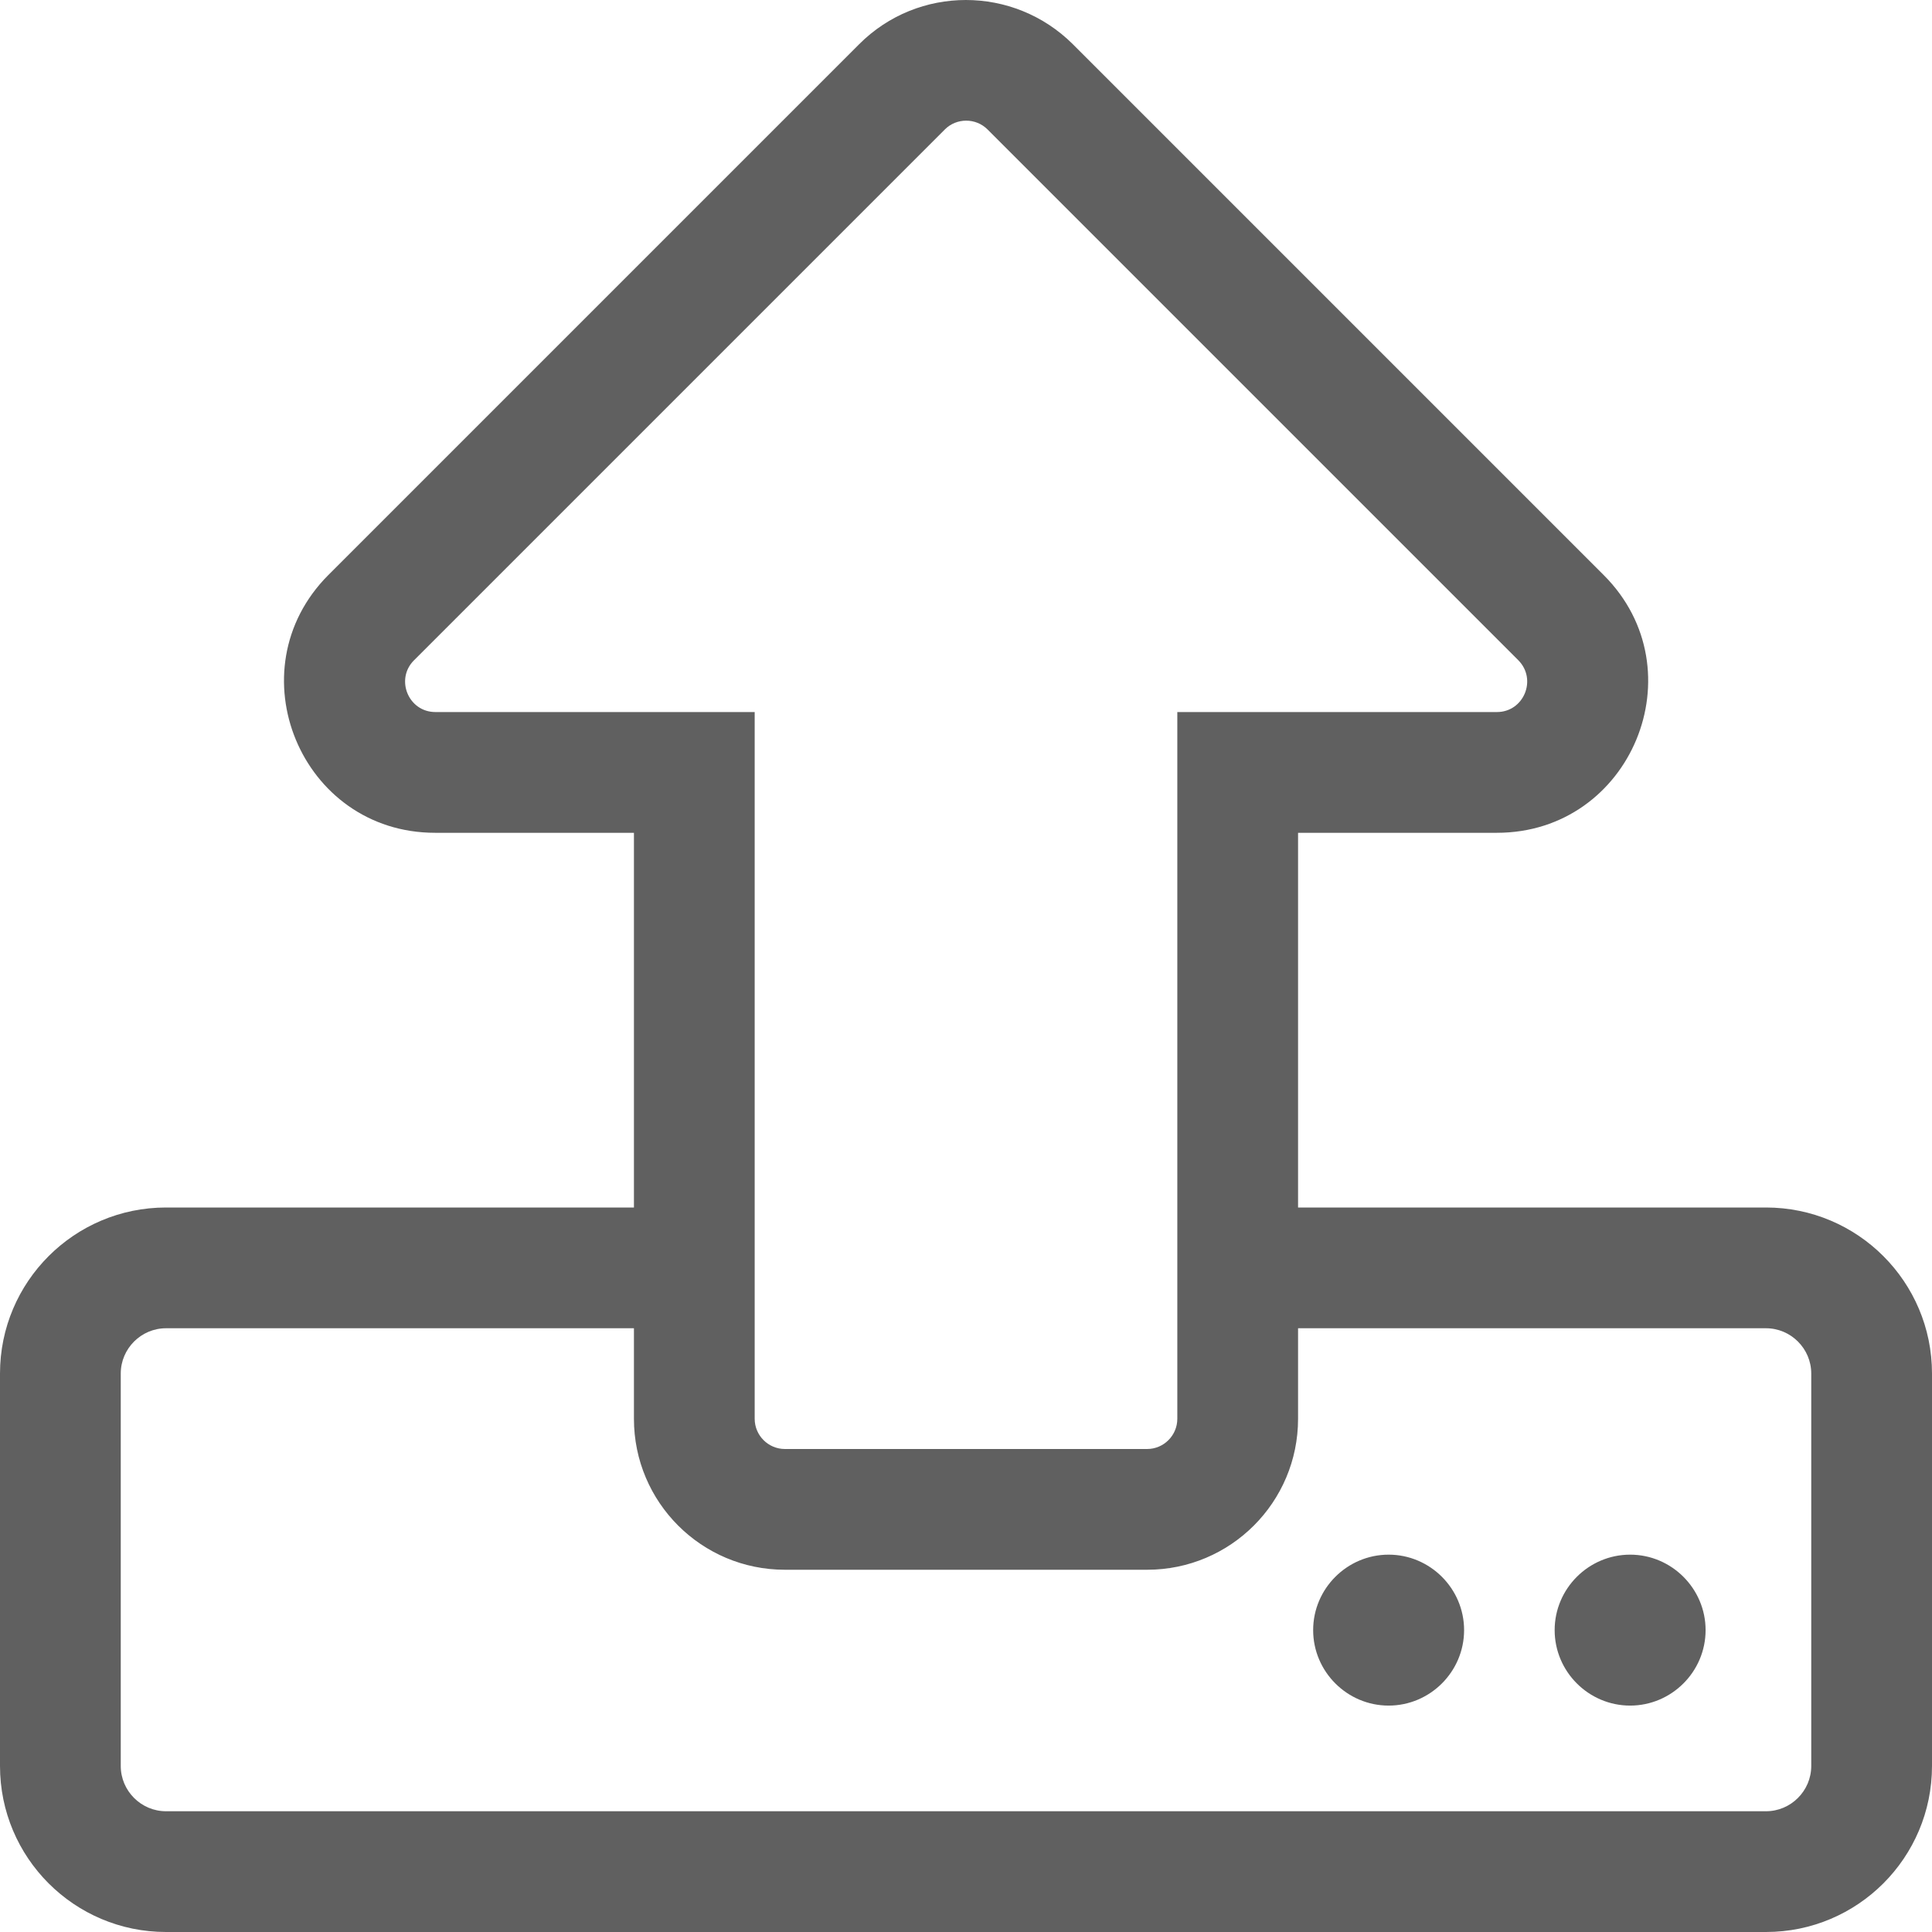
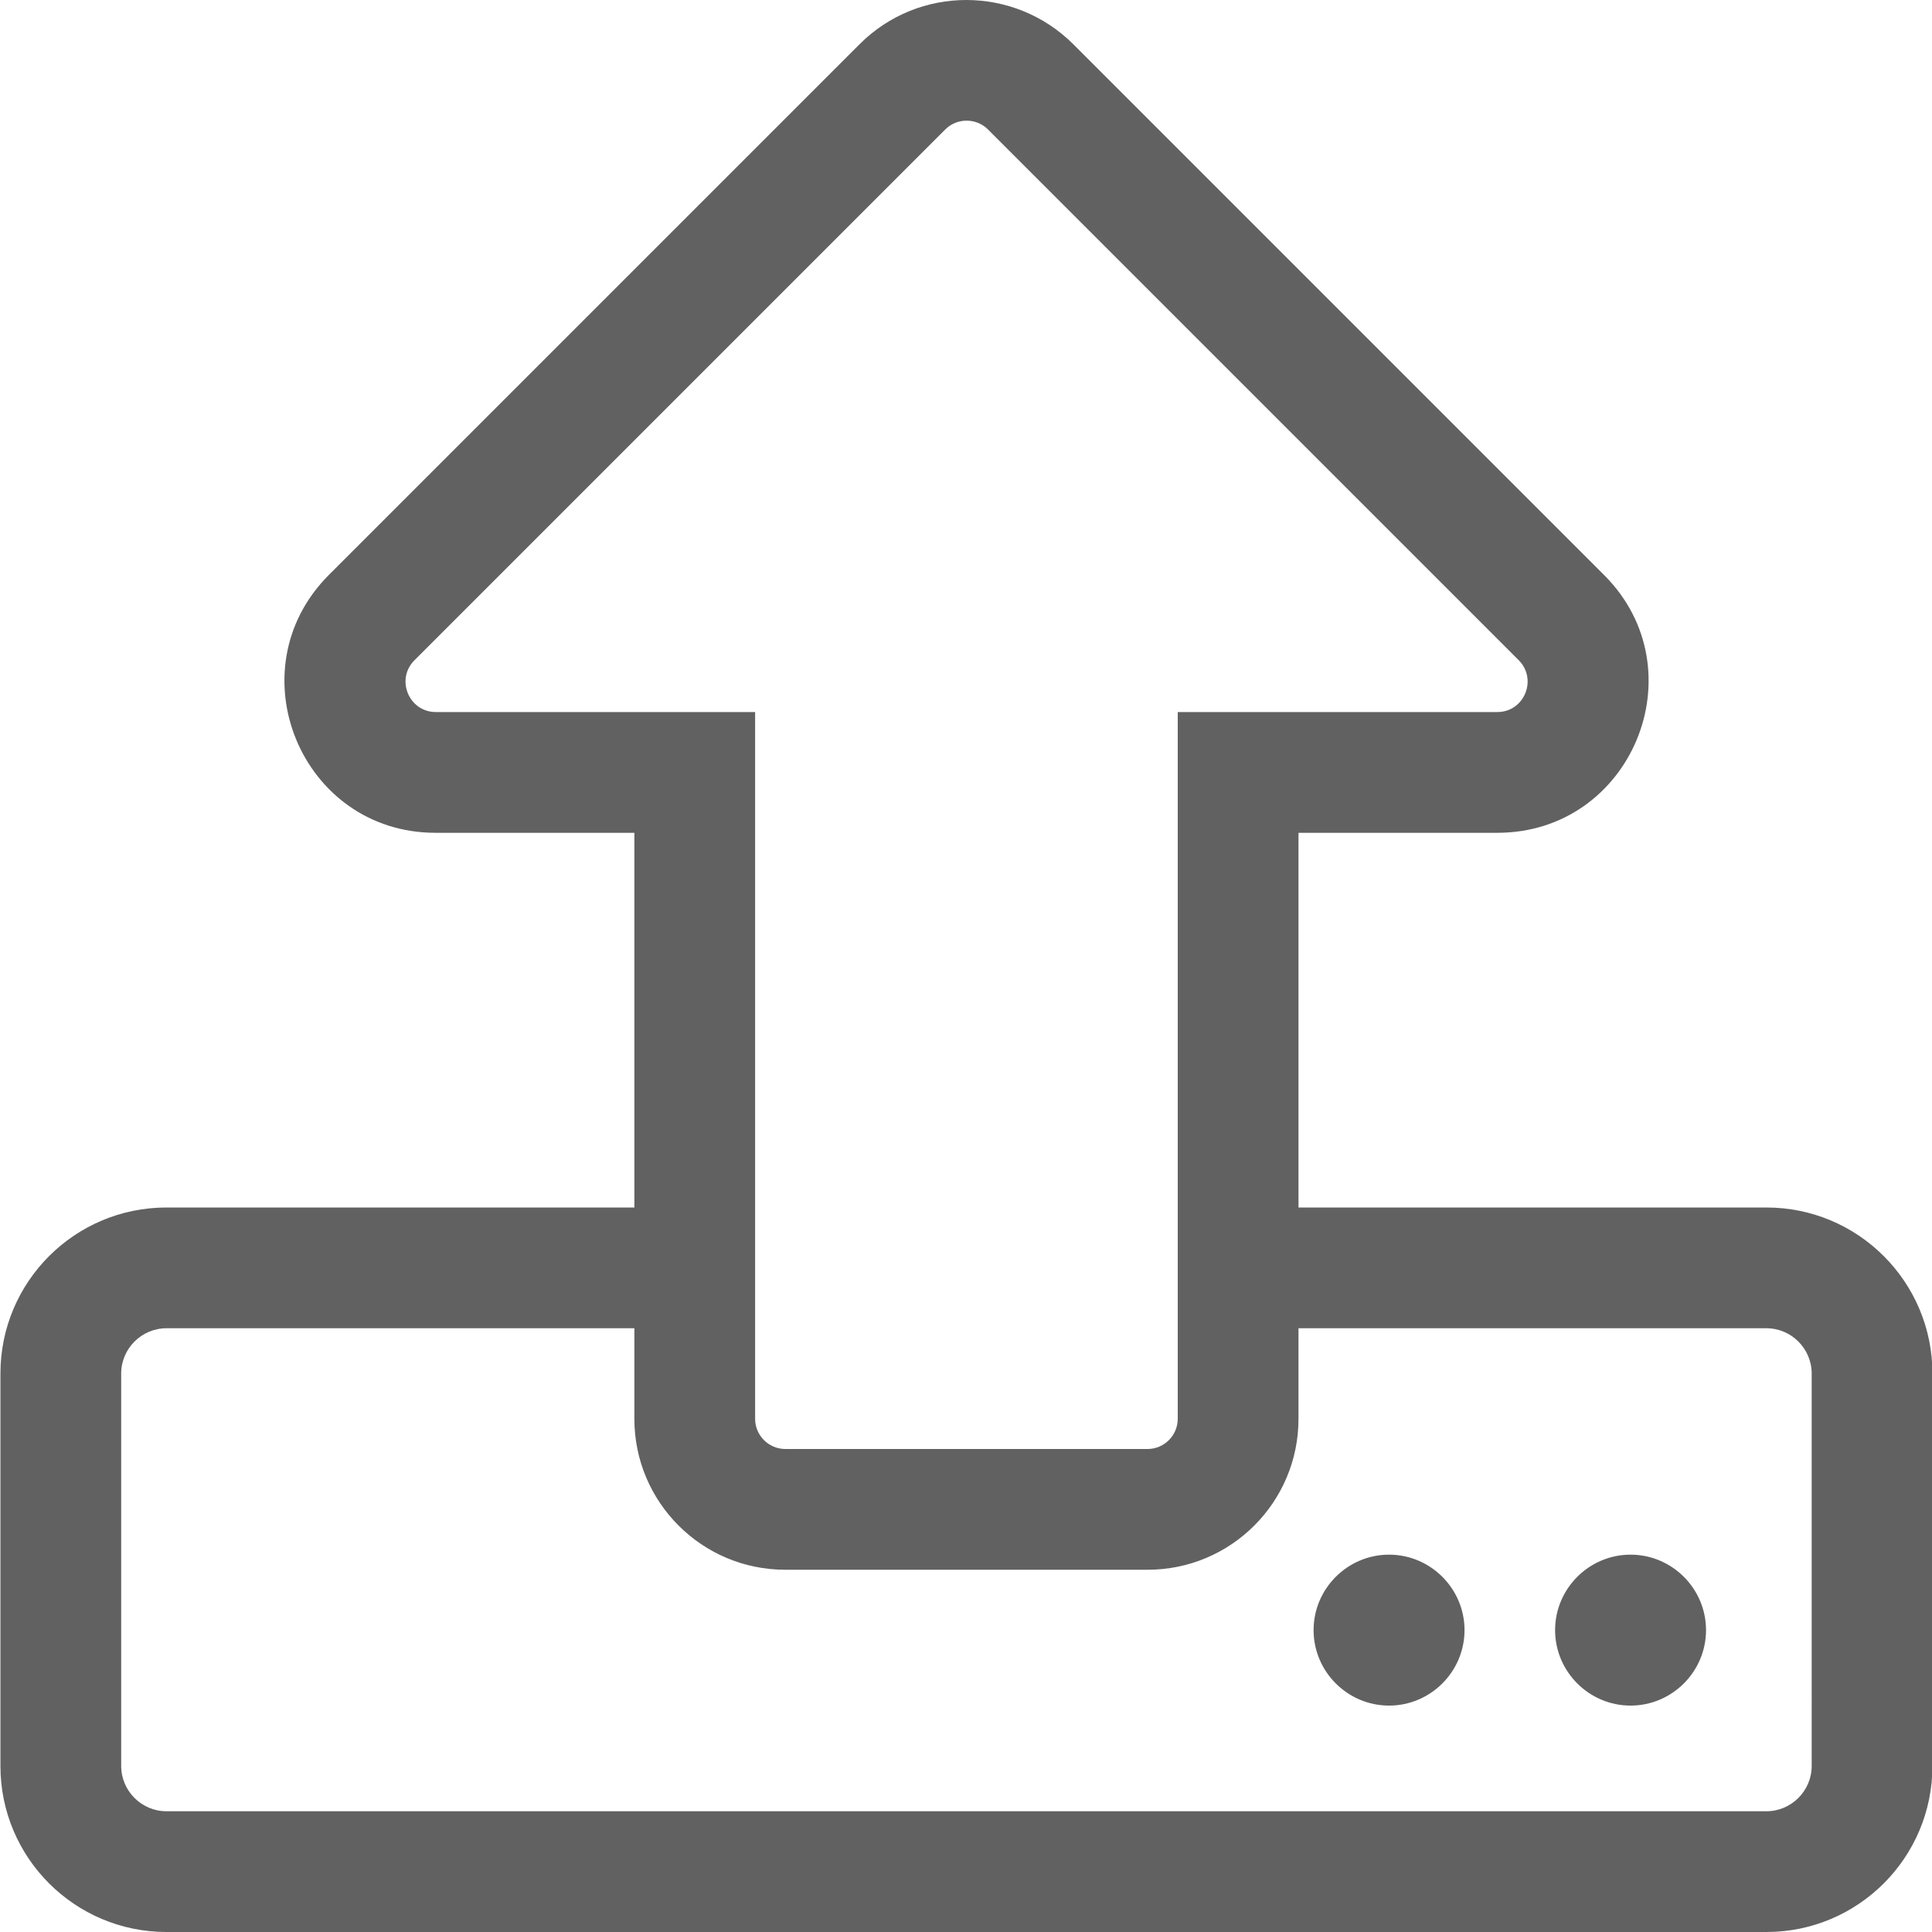
- <svg xmlns="http://www.w3.org/2000/svg" version="1.1" id="Layer_1" x="0px" y="0px" viewBox="0 0 512 512" enable-background="new 0 0 512 512" xml:space="preserve">
-   <path fill="#606060" d="M452,432c0,11-9,20-20,20s-20-9-20-20s9-20,20-20S452,421,452,432z M368,412c-11,0-20,9-20,20s9,20,20,20  s20-9,20-20S379,412,368,412z M512,364v104c0,24.3-19.7,44-44,44H44c-24.3,0-44-19.7-44-44V364c0-24.3,19.7-44,44-44h124v-99.3  h-52.7c-35.6,0-53.4-43.1-28.3-68.3L227.7,11.7c15.6-15.6,40.9-15.6,56.6,0L425,152.4c25.2,25.2,7.3,68.3-28.3,68.3H344V320h124  C492.3,320,512,339.7,512,364z M200,188.7V376c0,4.4,3.6,8,8,8h96c4.4,0,8-3.6,8-8V188.7h84.7c7.1,0,10.7-8.6,5.7-13.7L261.7,34.3  c-3.1-3.1-8.2-3.1-11.3,0L109.7,175c-5,5-1.5,13.7,5.7,13.7H200z M480,364c0-6.6-5.4-12-12-12H344v24c0,22.1-17.9,40-40,40h-96  c-22.1,0-40-17.9-40-40v-24H44c-6.6,0-12,5.4-12,12v104c0,6.6,5.4,12,12,12h424c6.6,0,12-5.4,12-12V364z" />
+ <svg xmlns="http://www.w3.org/2000/svg" width="4464.57" height="4464.57" viewBox="0 0 4464.57 4464.57">
+   <path fill="#616161" d="M3942.379 3766.981c0 95.918-78.479 174.396-174.396 174.396-95.92 0-174.397-78.479-174.397-174.396s78.479-174.396 174.397-174.396c95.915 0 174.396 78.478 174.396 174.396zm-732.469-174.396c-95.919 0-174.397 78.479-174.397 174.396s78.479 174.396 174.397 174.396 174.396-78.479 174.396-174.396c.001-95.918-78.478-174.396-174.396-174.396zm1255.66-418.555v906.867c0 211.893-171.781 383.674-383.675 383.674H384.674C172.781 4464.571 1 4292.79 1 4080.897V3174.03c0-211.893 171.781-383.674 383.674-383.674h1081.264v-865.882H1006.4c-310.428 0-465.642-375.826-246.772-595.565L1986.514 102.023c136.029-136.03 356.643-136.03 493.543 0l1226.887 1226.886c219.74 219.74 63.654 595.565-246.772 595.565h-459.536v865.882H4081.9c211.889 0 383.67 171.784 383.67 383.674zM1744.973 1645.438v1633.231c0 38.367 31.393 69.758 69.76 69.758h837.106c38.367 0 69.759-31.391 69.759-69.758V1645.438h738.572c61.911 0 93.303-74.99 49.703-119.461L2282.988 299.092c-27.031-27.031-71.503-27.031-98.534 0L957.568 1525.977c-43.6 43.599-13.079 119.461 49.703 119.461h737.702zM4186.535 3174.03c0-57.551-47.088-104.637-104.639-104.637H3000.633v209.275c0 192.709-156.085 348.793-348.794 348.793h-837.106c-192.709 0-348.794-156.084-348.794-348.793v-209.275H384.674c-57.551 0-104.638 47.086-104.638 104.637v906.867c0 57.551 47.087 104.639 104.638 104.639h3697.223c57.551 0 104.64-47.088 104.64-104.639l-.002-906.867z" />
</svg>
